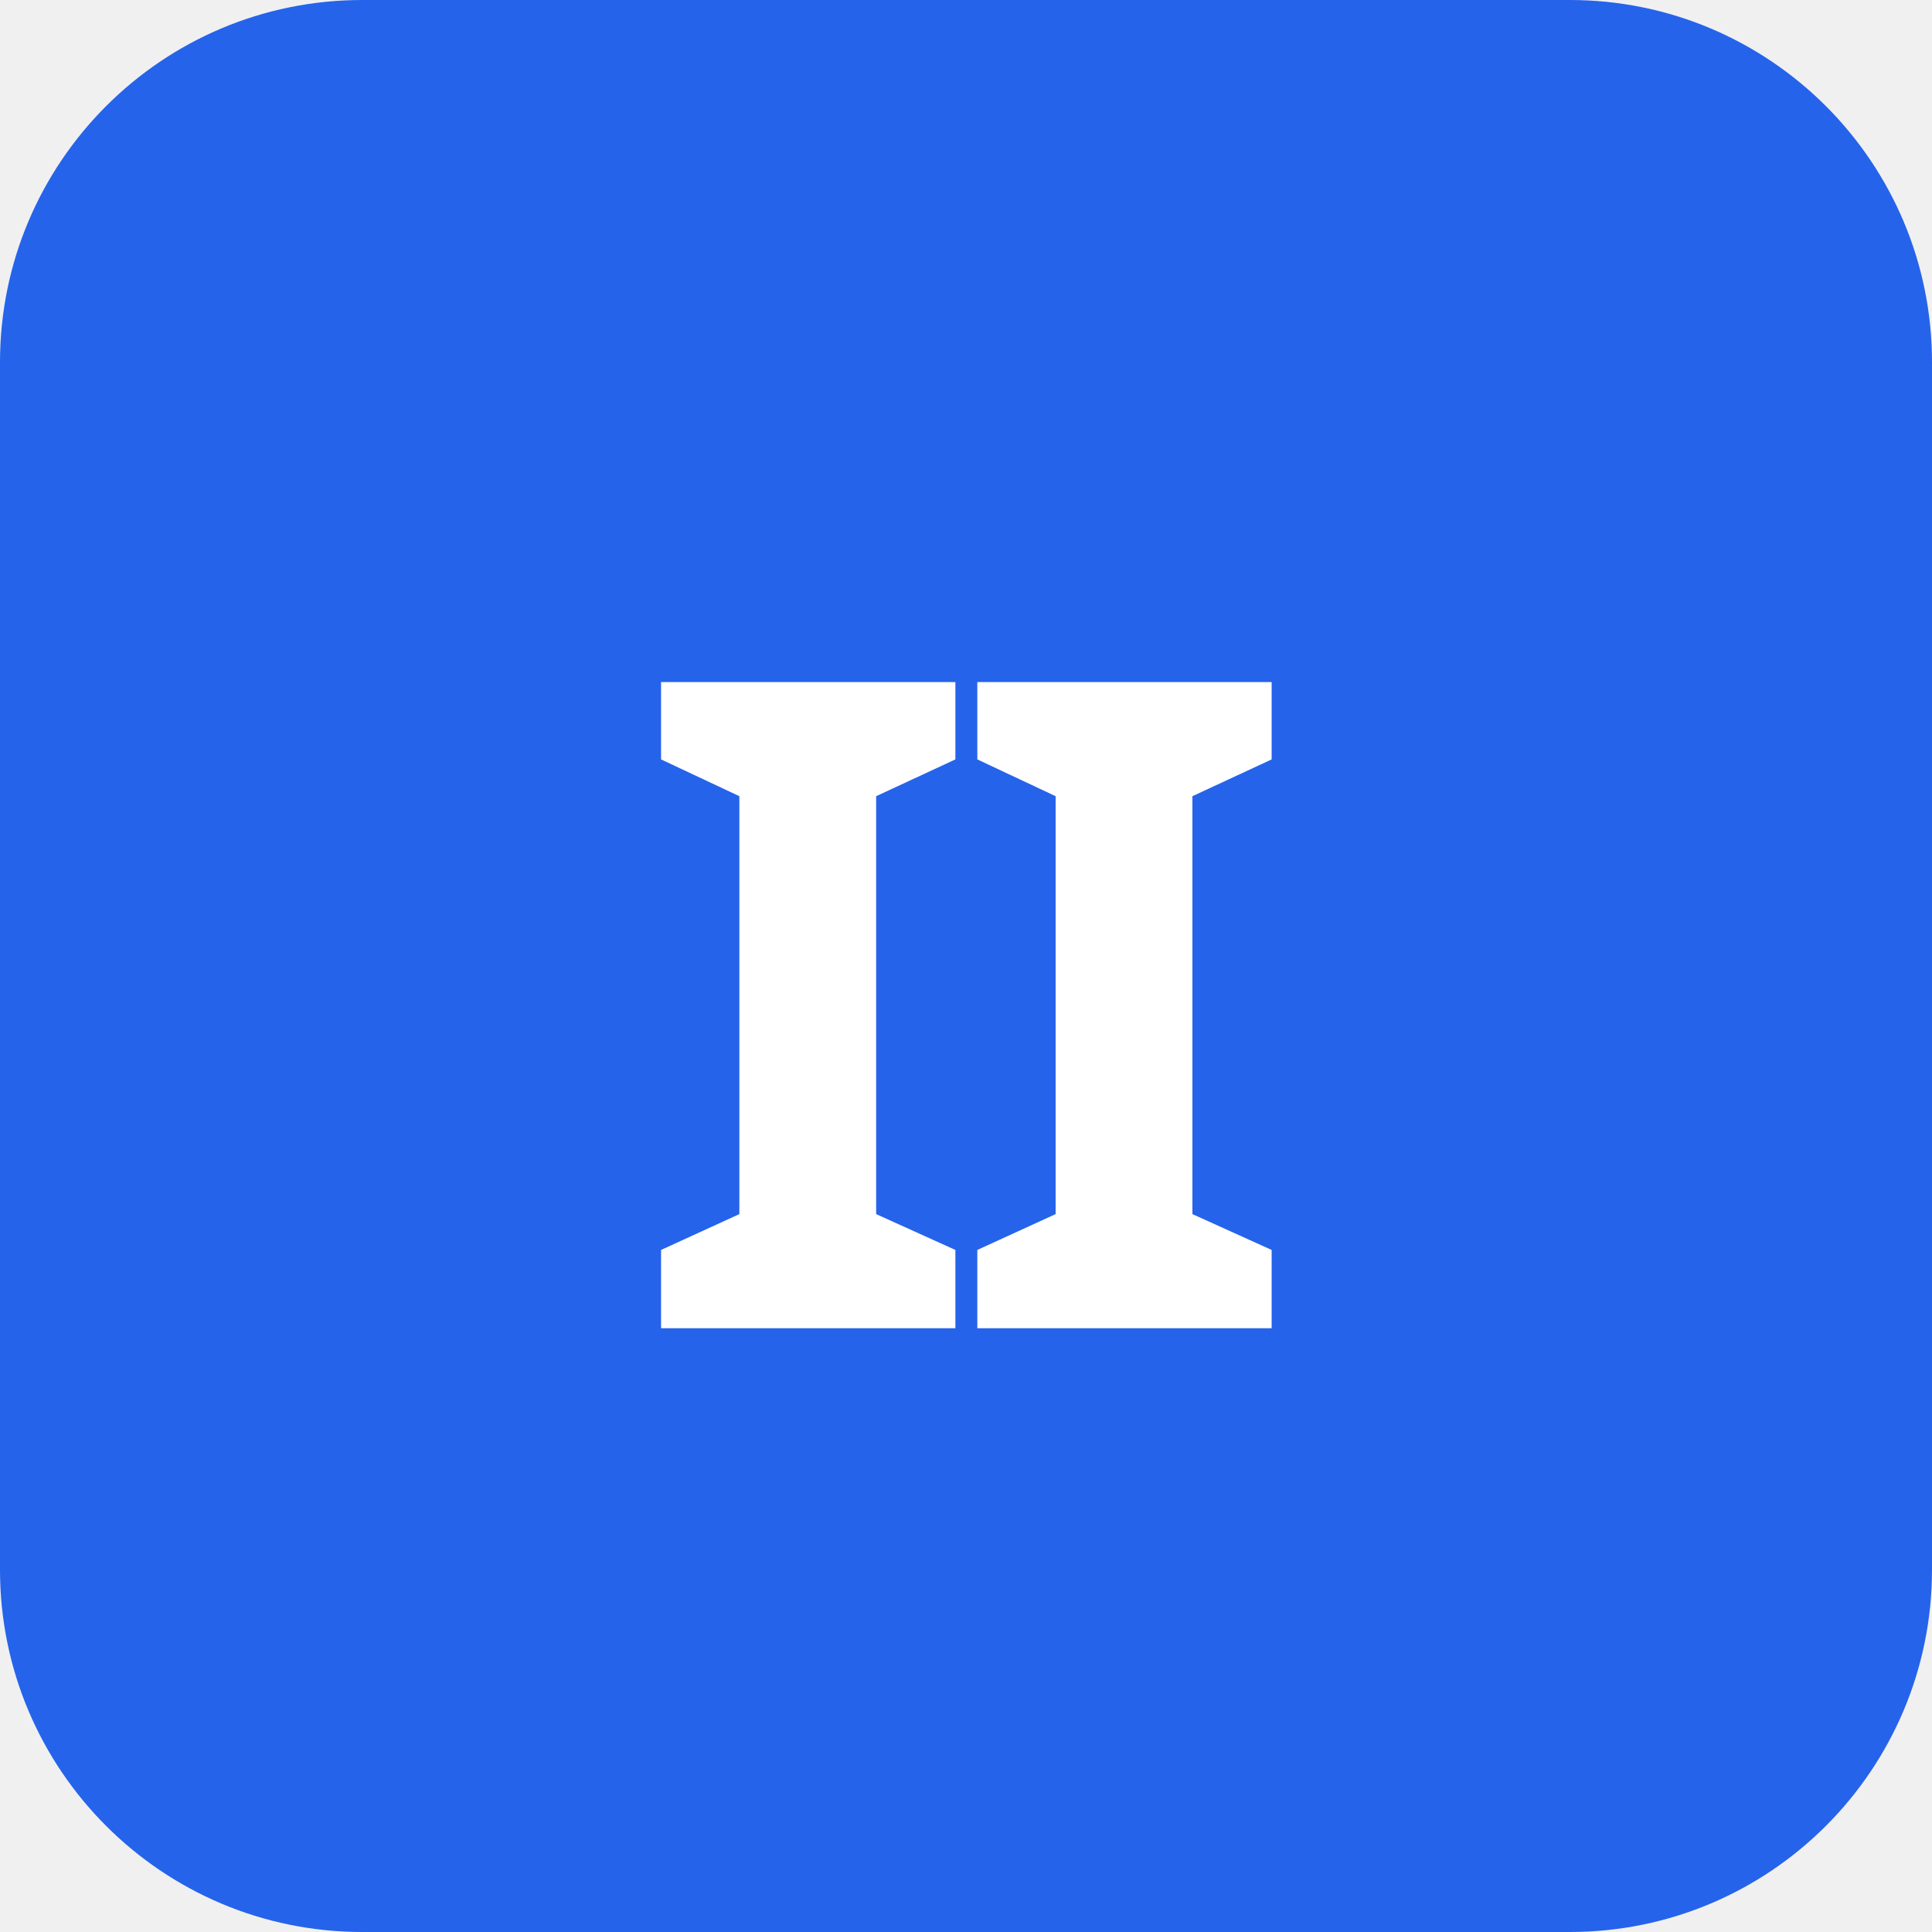
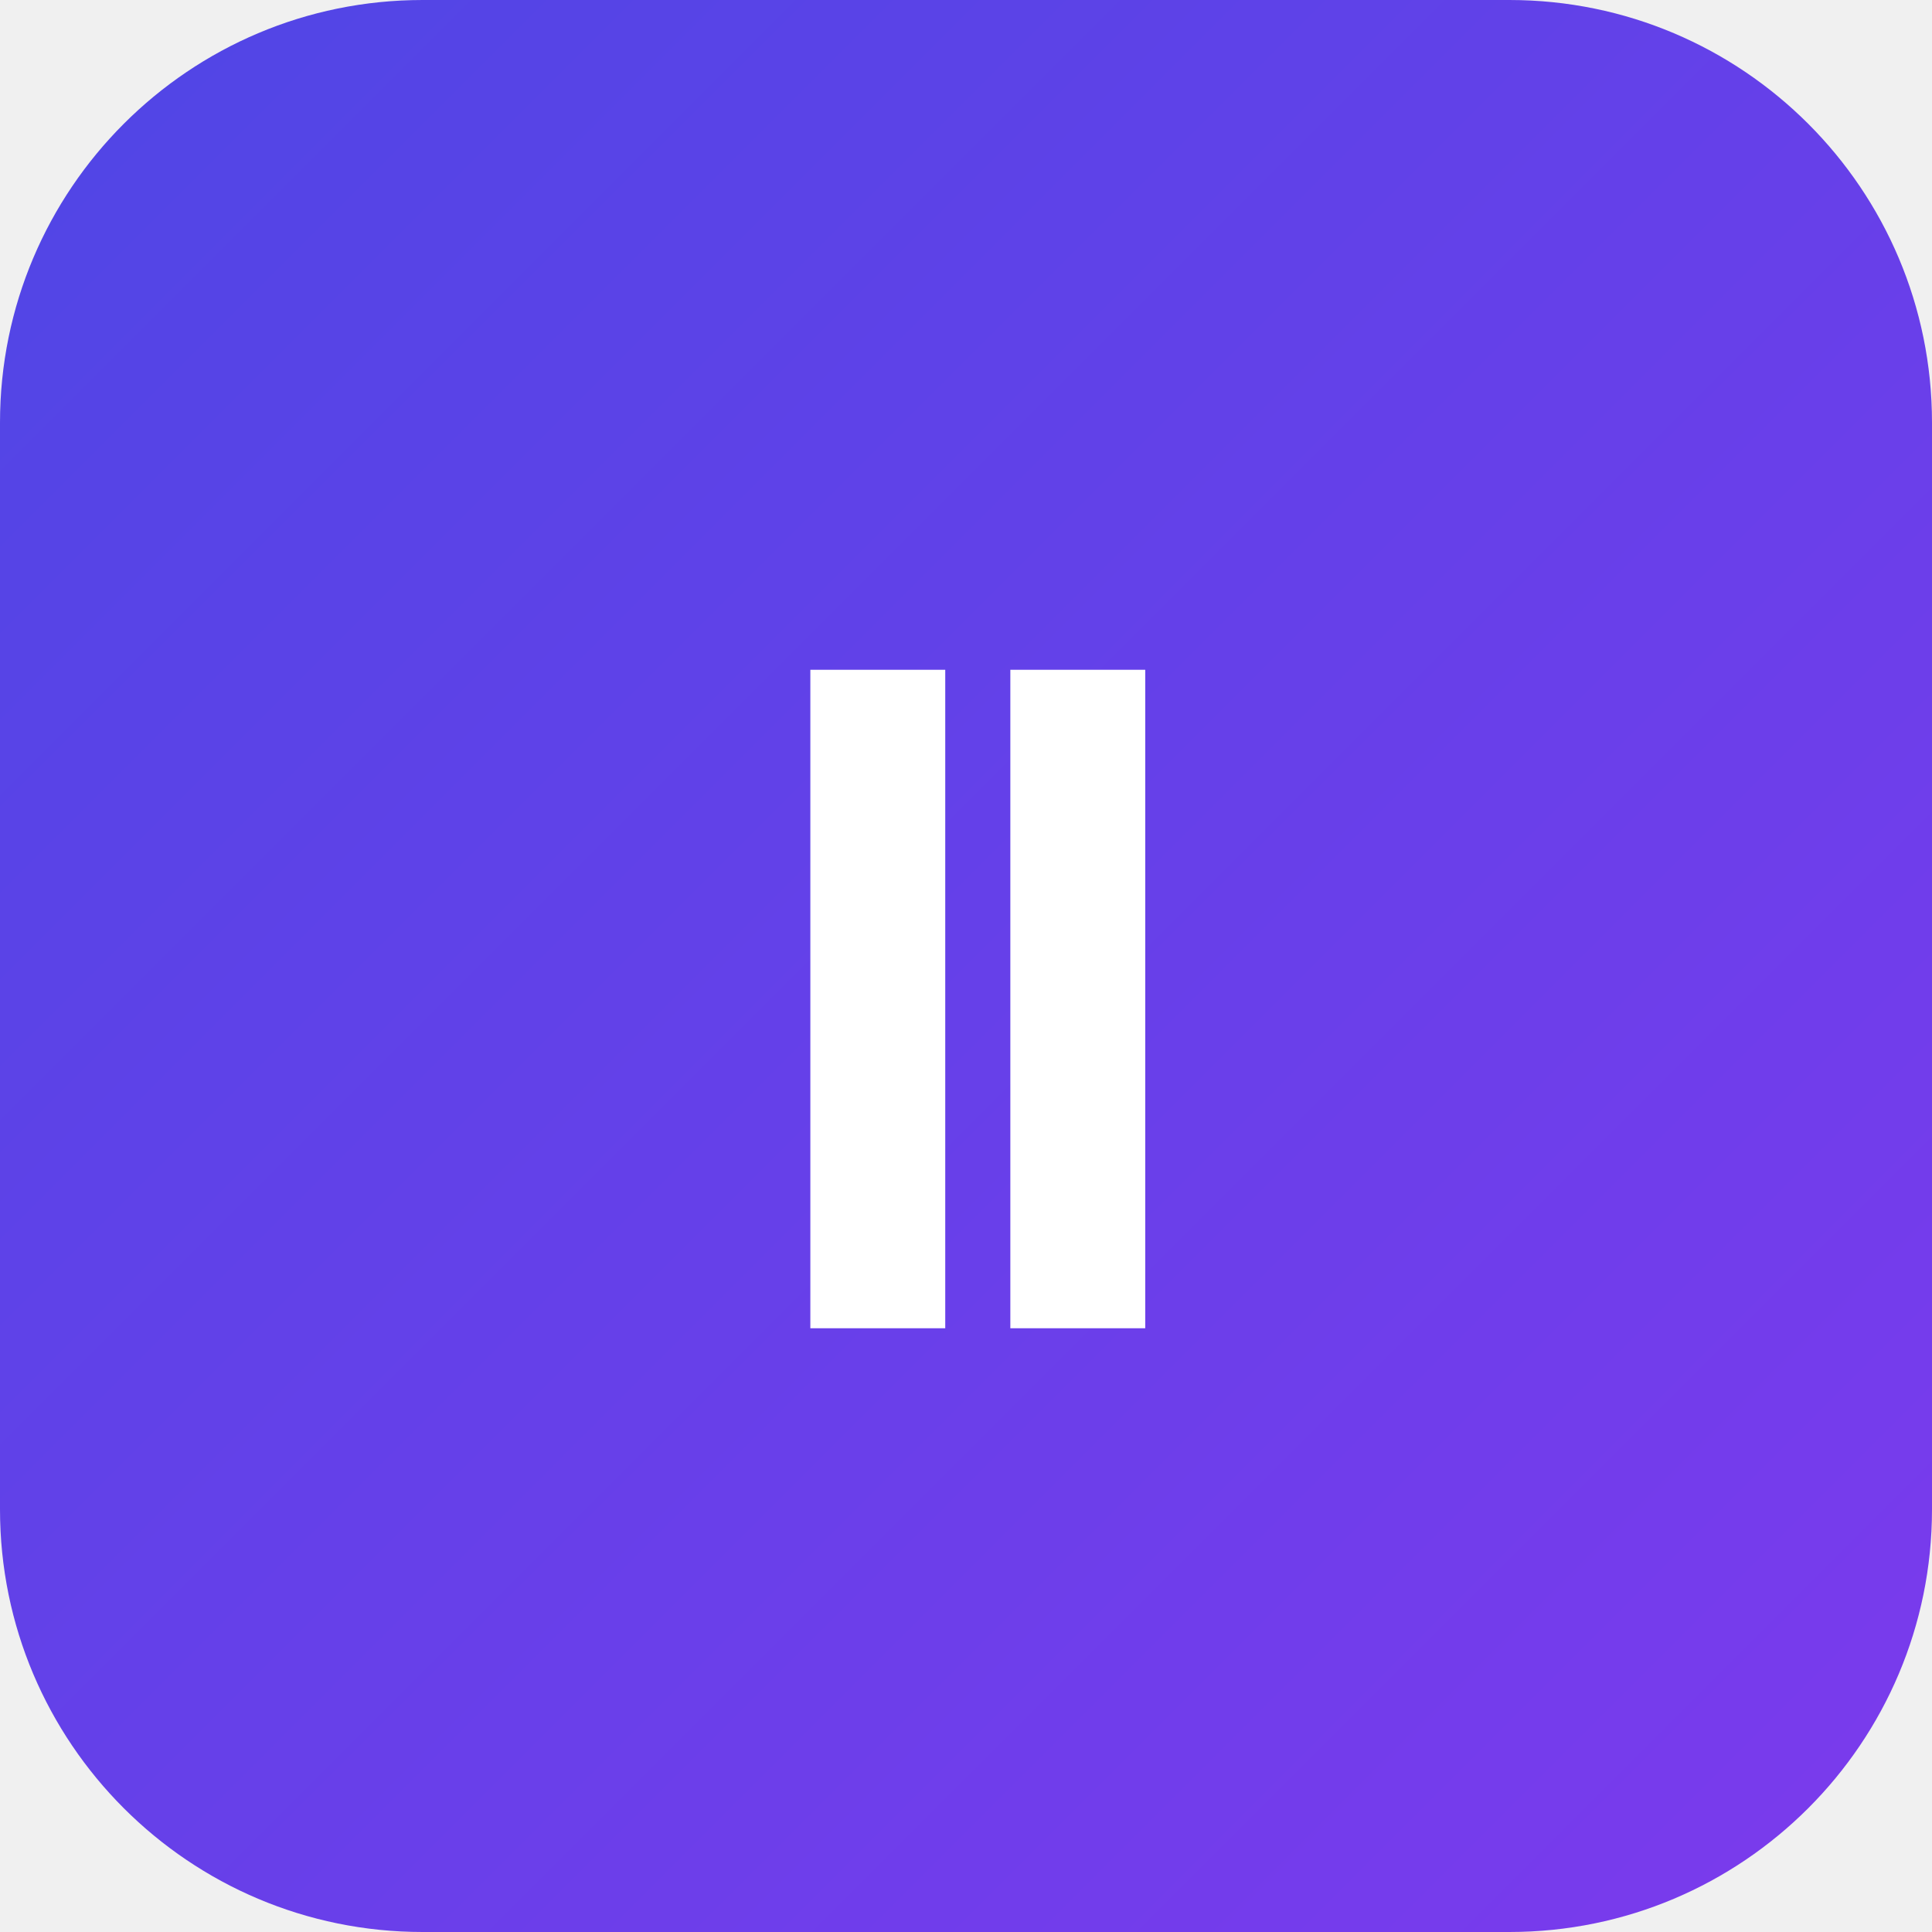
- <svg xmlns="http://www.w3.org/2000/svg" viewBox="0 0 32 32">
-   <rect width="32" height="32" rx="6" fill="#2563eb" />
-   <text x="16" y="22" text-anchor="middle" font-size="15" font-weight="700" font-family="system-ui,sans-serif" letter-spacing="-0.04em" fill="#fff">II</text>
+ <svg xmlns="http://www.w3.org/2000/svg" viewBox="0 0 32 32" role="img" aria-label="II Proxy">
+   <defs>
+     <linearGradient id="ii" x1="0" y1="0" x2="1" y2="1">
+       <stop offset="0%" stop-color="#4f46e5" />
+       <stop offset="100%" stop-color="#7c3aed" />
+     </linearGradient>
+   </defs>
+   <rect width="32" height="32" rx="7" fill="url(#ii)" />
+   <text x="16.2" y="22" text-anchor="middle" font-size="15" font-weight="700" font-family="Inter, system-ui, Segoe UI, sans-serif" letter-spacing="-0.06em" fill="#fff">II</text>
</svg>
